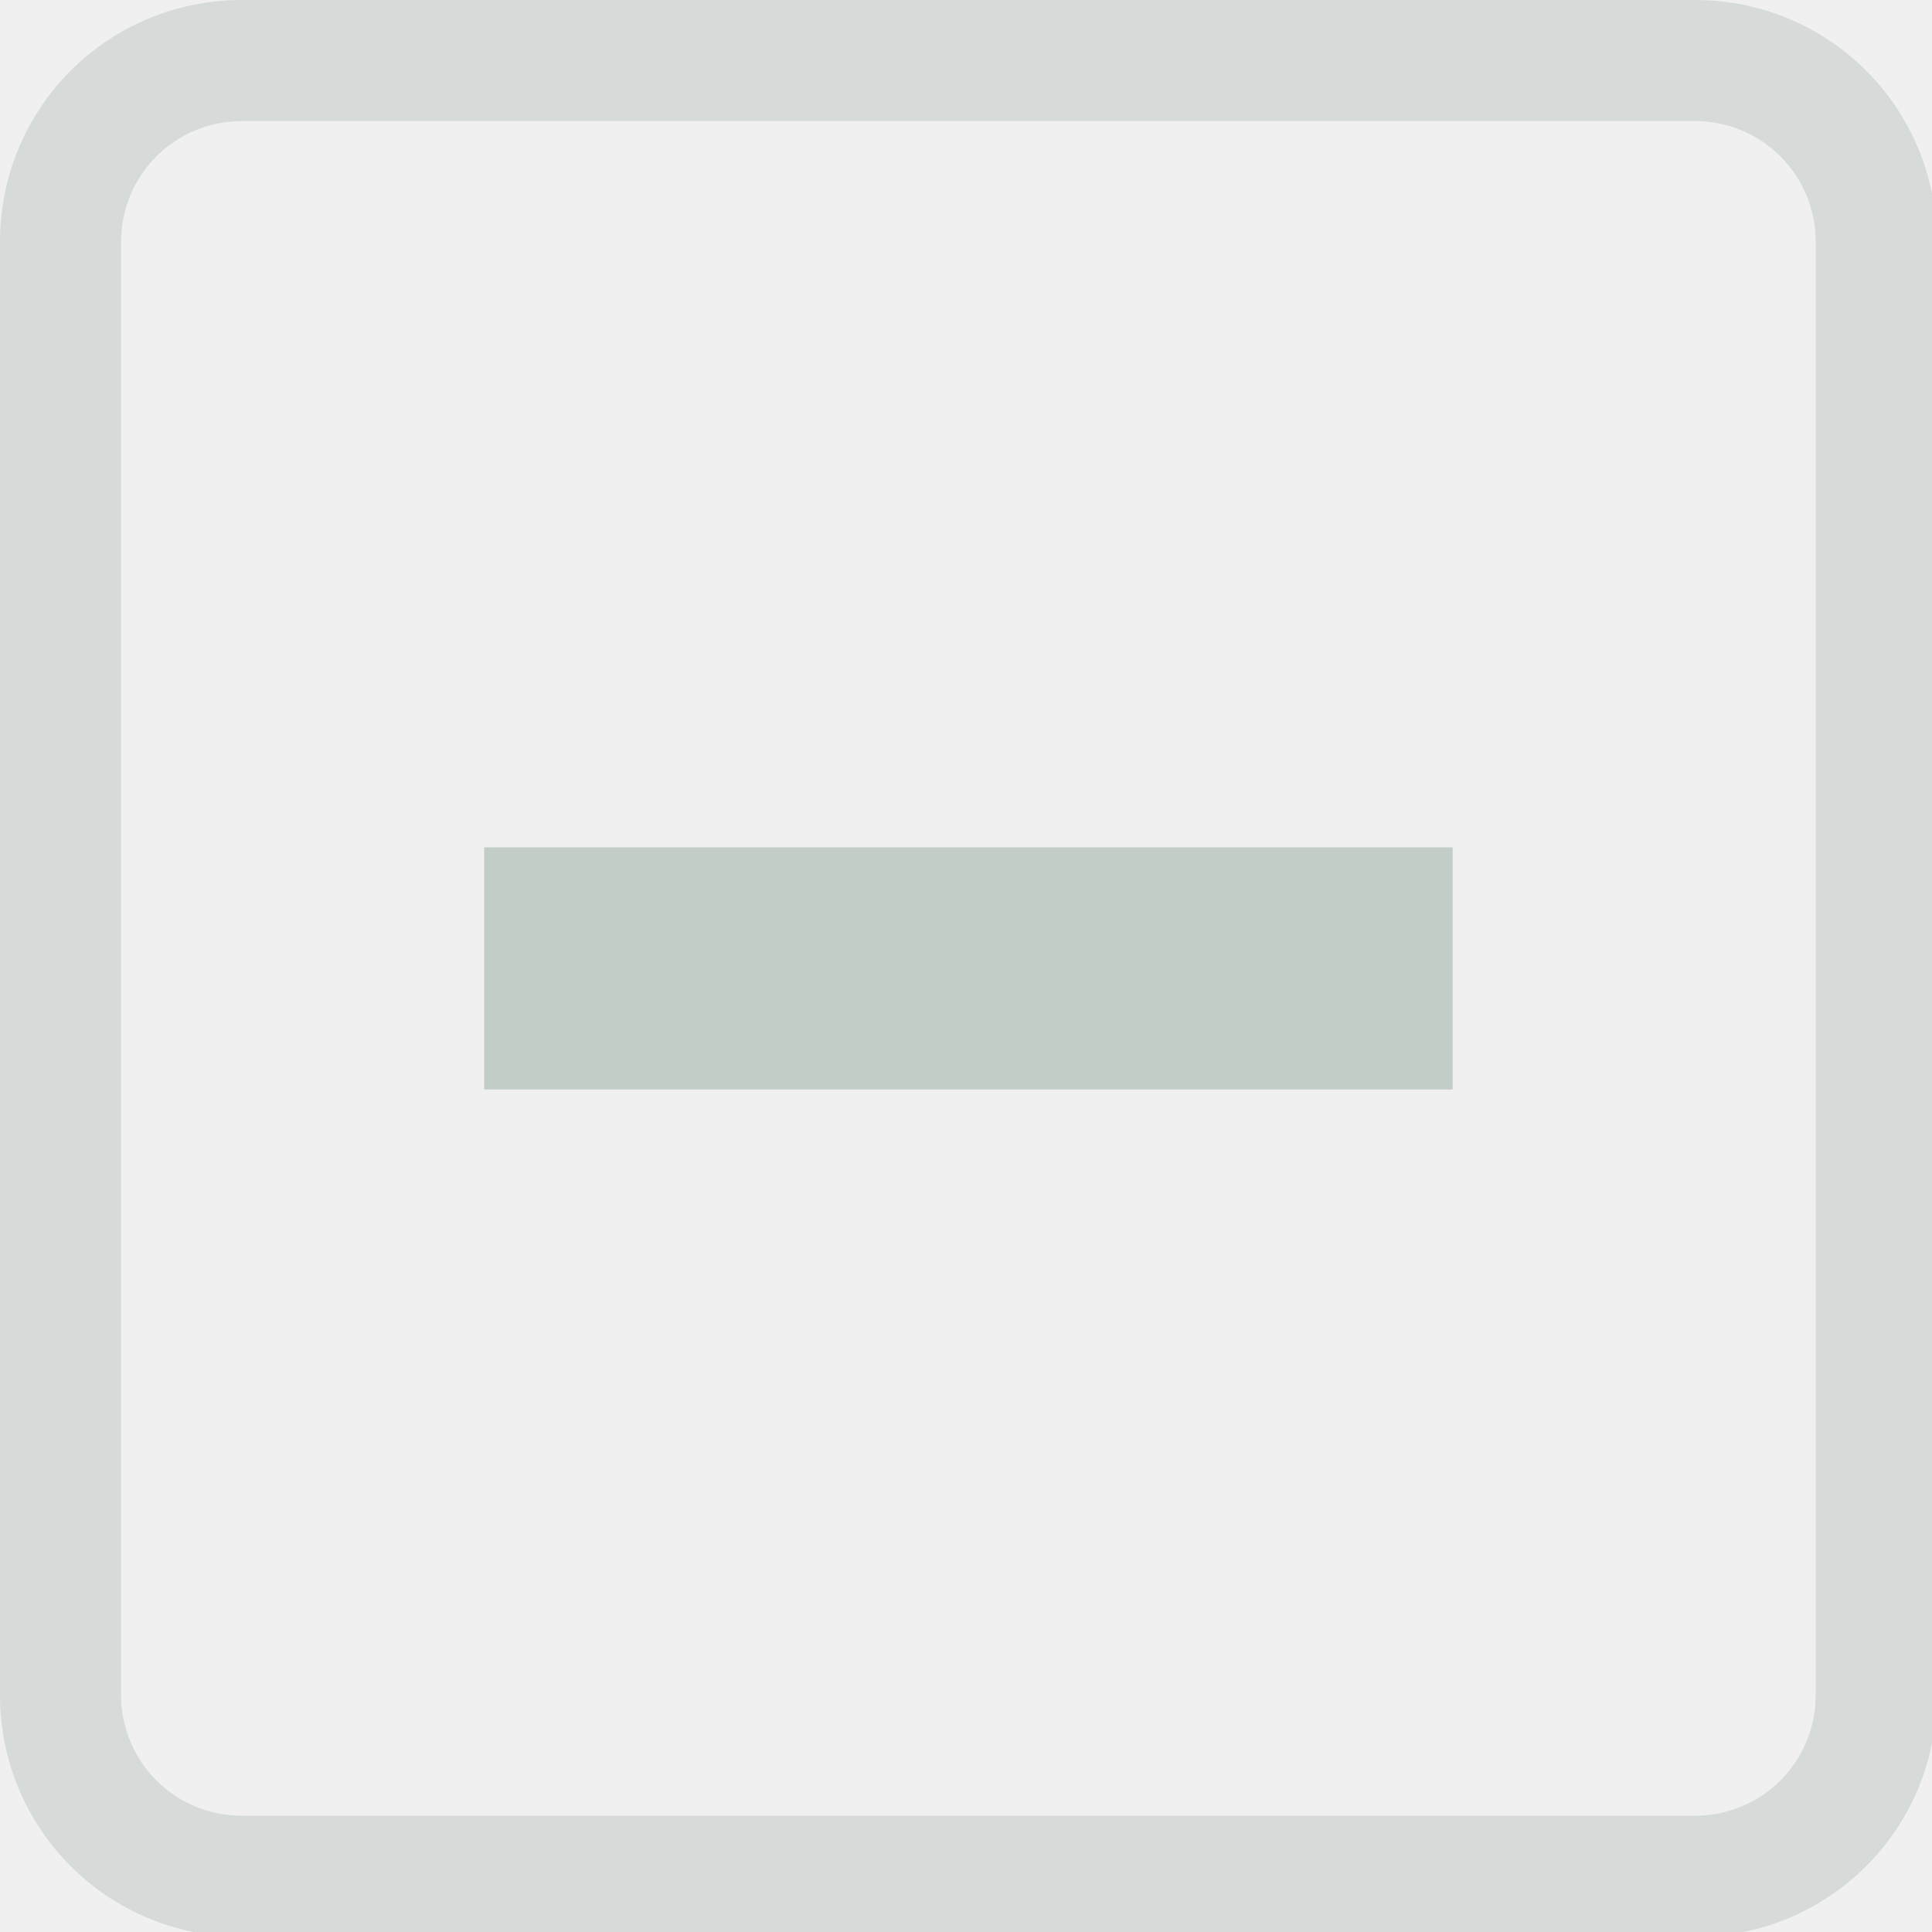
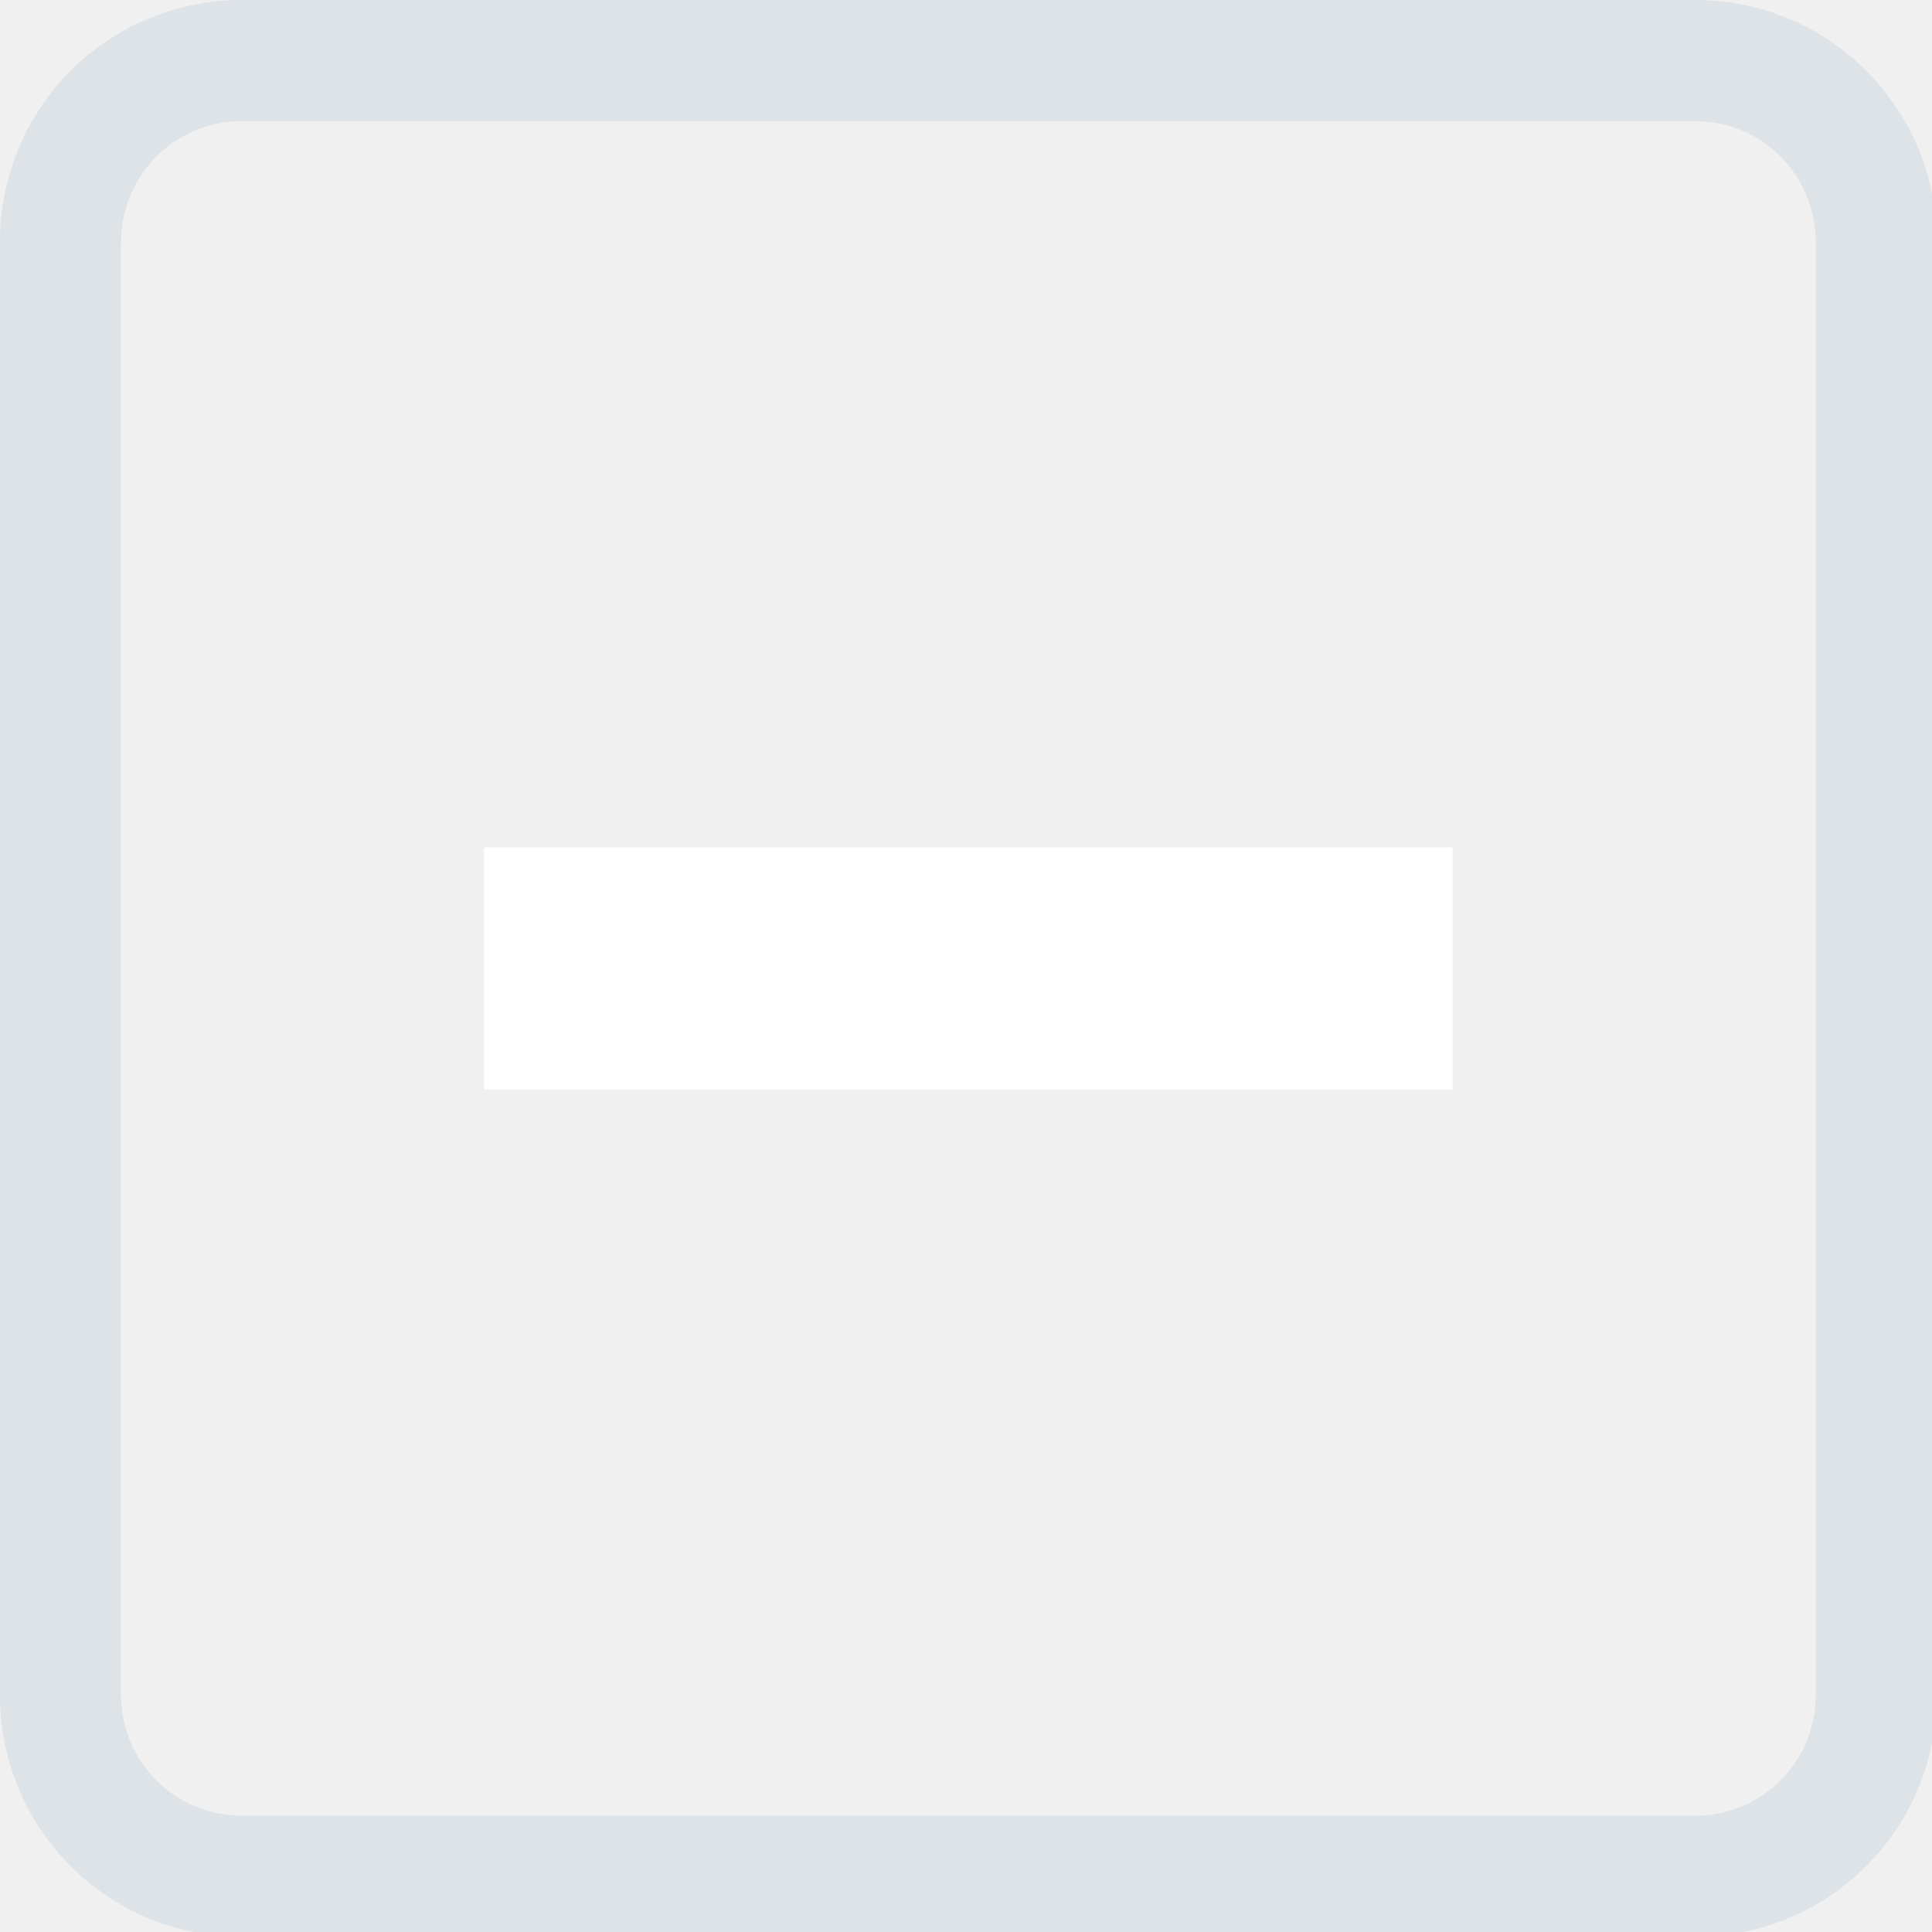
<svg xmlns="http://www.w3.org/2000/svg" width="133pt" height="133pt" viewBox="0 0 133 133" version="1.1">
  <g id="surface1">
-     <path style=" stroke:none;fill-rule:nonzero;fill:#c3cdc8;fill-opacity:0.5;" d="M 16.668 0 C 7.422 0 0 7.422 0 16.668 L 0 116.668 C 0 125.91 7.422 133.332 16.668 133.332 L 116.668 133.332 C 125.91 133.332 133.332 125.91 133.332 116.668 L 133.332 16.668 C 133.332 7.422 125.91 0 116.668 0 Z M 16.668 8.332 L 116.668 8.332 C 121.289 8.332 125 12.043 125 16.668 L 125 116.668 C 125 121.289 121.289 125 116.668 125 L 16.668 125 C 12.043 125 8.332 121.289 8.332 116.668 L 8.332 16.668 C 8.332 12.043 12.043 8.332 16.668 8.332 Z M 16.668 8.332 " />
-     <path style=" stroke:none;fill-rule:nonzero;fill:#c3cdc8;fill-opacity:0.15;" d="M 16.668 0 C 7.422 0 0 7.422 0 16.668 L 0 116.668 C 0 125.91 7.422 133.332 16.668 133.332 L 116.668 133.332 C 125.91 133.332 133.332 125.91 133.332 116.668 L 133.332 16.668 C 133.332 7.422 125.91 0 116.668 0 Z M 16.668 8.332 L 116.668 8.332 C 121.289 8.332 125 12.043 125 16.668 L 125 116.668 C 125 121.289 121.289 125 116.668 125 L 16.668 125 C 12.043 125 8.332 121.289 8.332 116.668 L 8.332 16.668 C 8.332 12.043 12.043 8.332 16.668 8.332 Z M 16.668 8.332 " />
-     <path style=" stroke:none;fill-rule:nonzero;fill:#c3cdc8;fill-opacity:1;" d="M 33.332 58.332 L 100 58.332 L 100 75 L 33.332 75 Z M 33.332 58.332 " />
+     <path style=" stroke:none;fill-rule:nonzero;fill:#d3dae3;fill-opacity:0.5;" d="M 16.668 0 C 7.422 0 0 7.422 0 16.668 L 0 116.668 C 0 125.91 7.422 133.332 16.668 133.332 L 116.668 133.332 C 125.91 133.332 133.332 125.91 133.332 116.668 L 133.332 16.668 C 133.332 7.422 125.91 0 116.668 0 Z M 16.668 8.332 L 116.668 8.332 C 121.289 8.332 125 12.043 125 16.668 L 125 116.668 C 125 121.289 121.289 125 116.668 125 L 16.668 125 C 12.043 125 8.332 121.289 8.332 116.668 L 8.332 16.668 C 8.332 12.043 12.043 8.332 16.668 8.332 Z M 16.668 8.332 " />
+     <path style=" stroke:none;fill-rule:nonzero;fill:#d3dae3;fill-opacity:0.15;" d="M 16.668 0 C 7.422 0 0 7.422 0 16.668 L 0 116.668 C 0 125.91 7.422 133.332 16.668 133.332 L 116.668 133.332 C 125.91 133.332 133.332 125.91 133.332 116.668 L 133.332 16.668 C 133.332 7.422 125.91 0 116.668 0 Z M 16.668 8.332 L 116.668 8.332 C 121.289 8.332 125 12.043 125 16.668 L 125 116.668 C 125 121.289 121.289 125 116.668 125 L 16.668 125 C 12.043 125 8.332 121.289 8.332 116.668 L 8.332 16.668 C 8.332 12.043 12.043 8.332 16.668 8.332 Z M 16.668 8.332 " />
+     <path style=" stroke:none;fill-rule:nonzero;fill:#ffffff;fill-opacity:1;" d="M 33.332 58.332 L 100 58.332 L 100 75 L 33.332 75 Z M 33.332 58.332 " />
  </g>
</svg>
